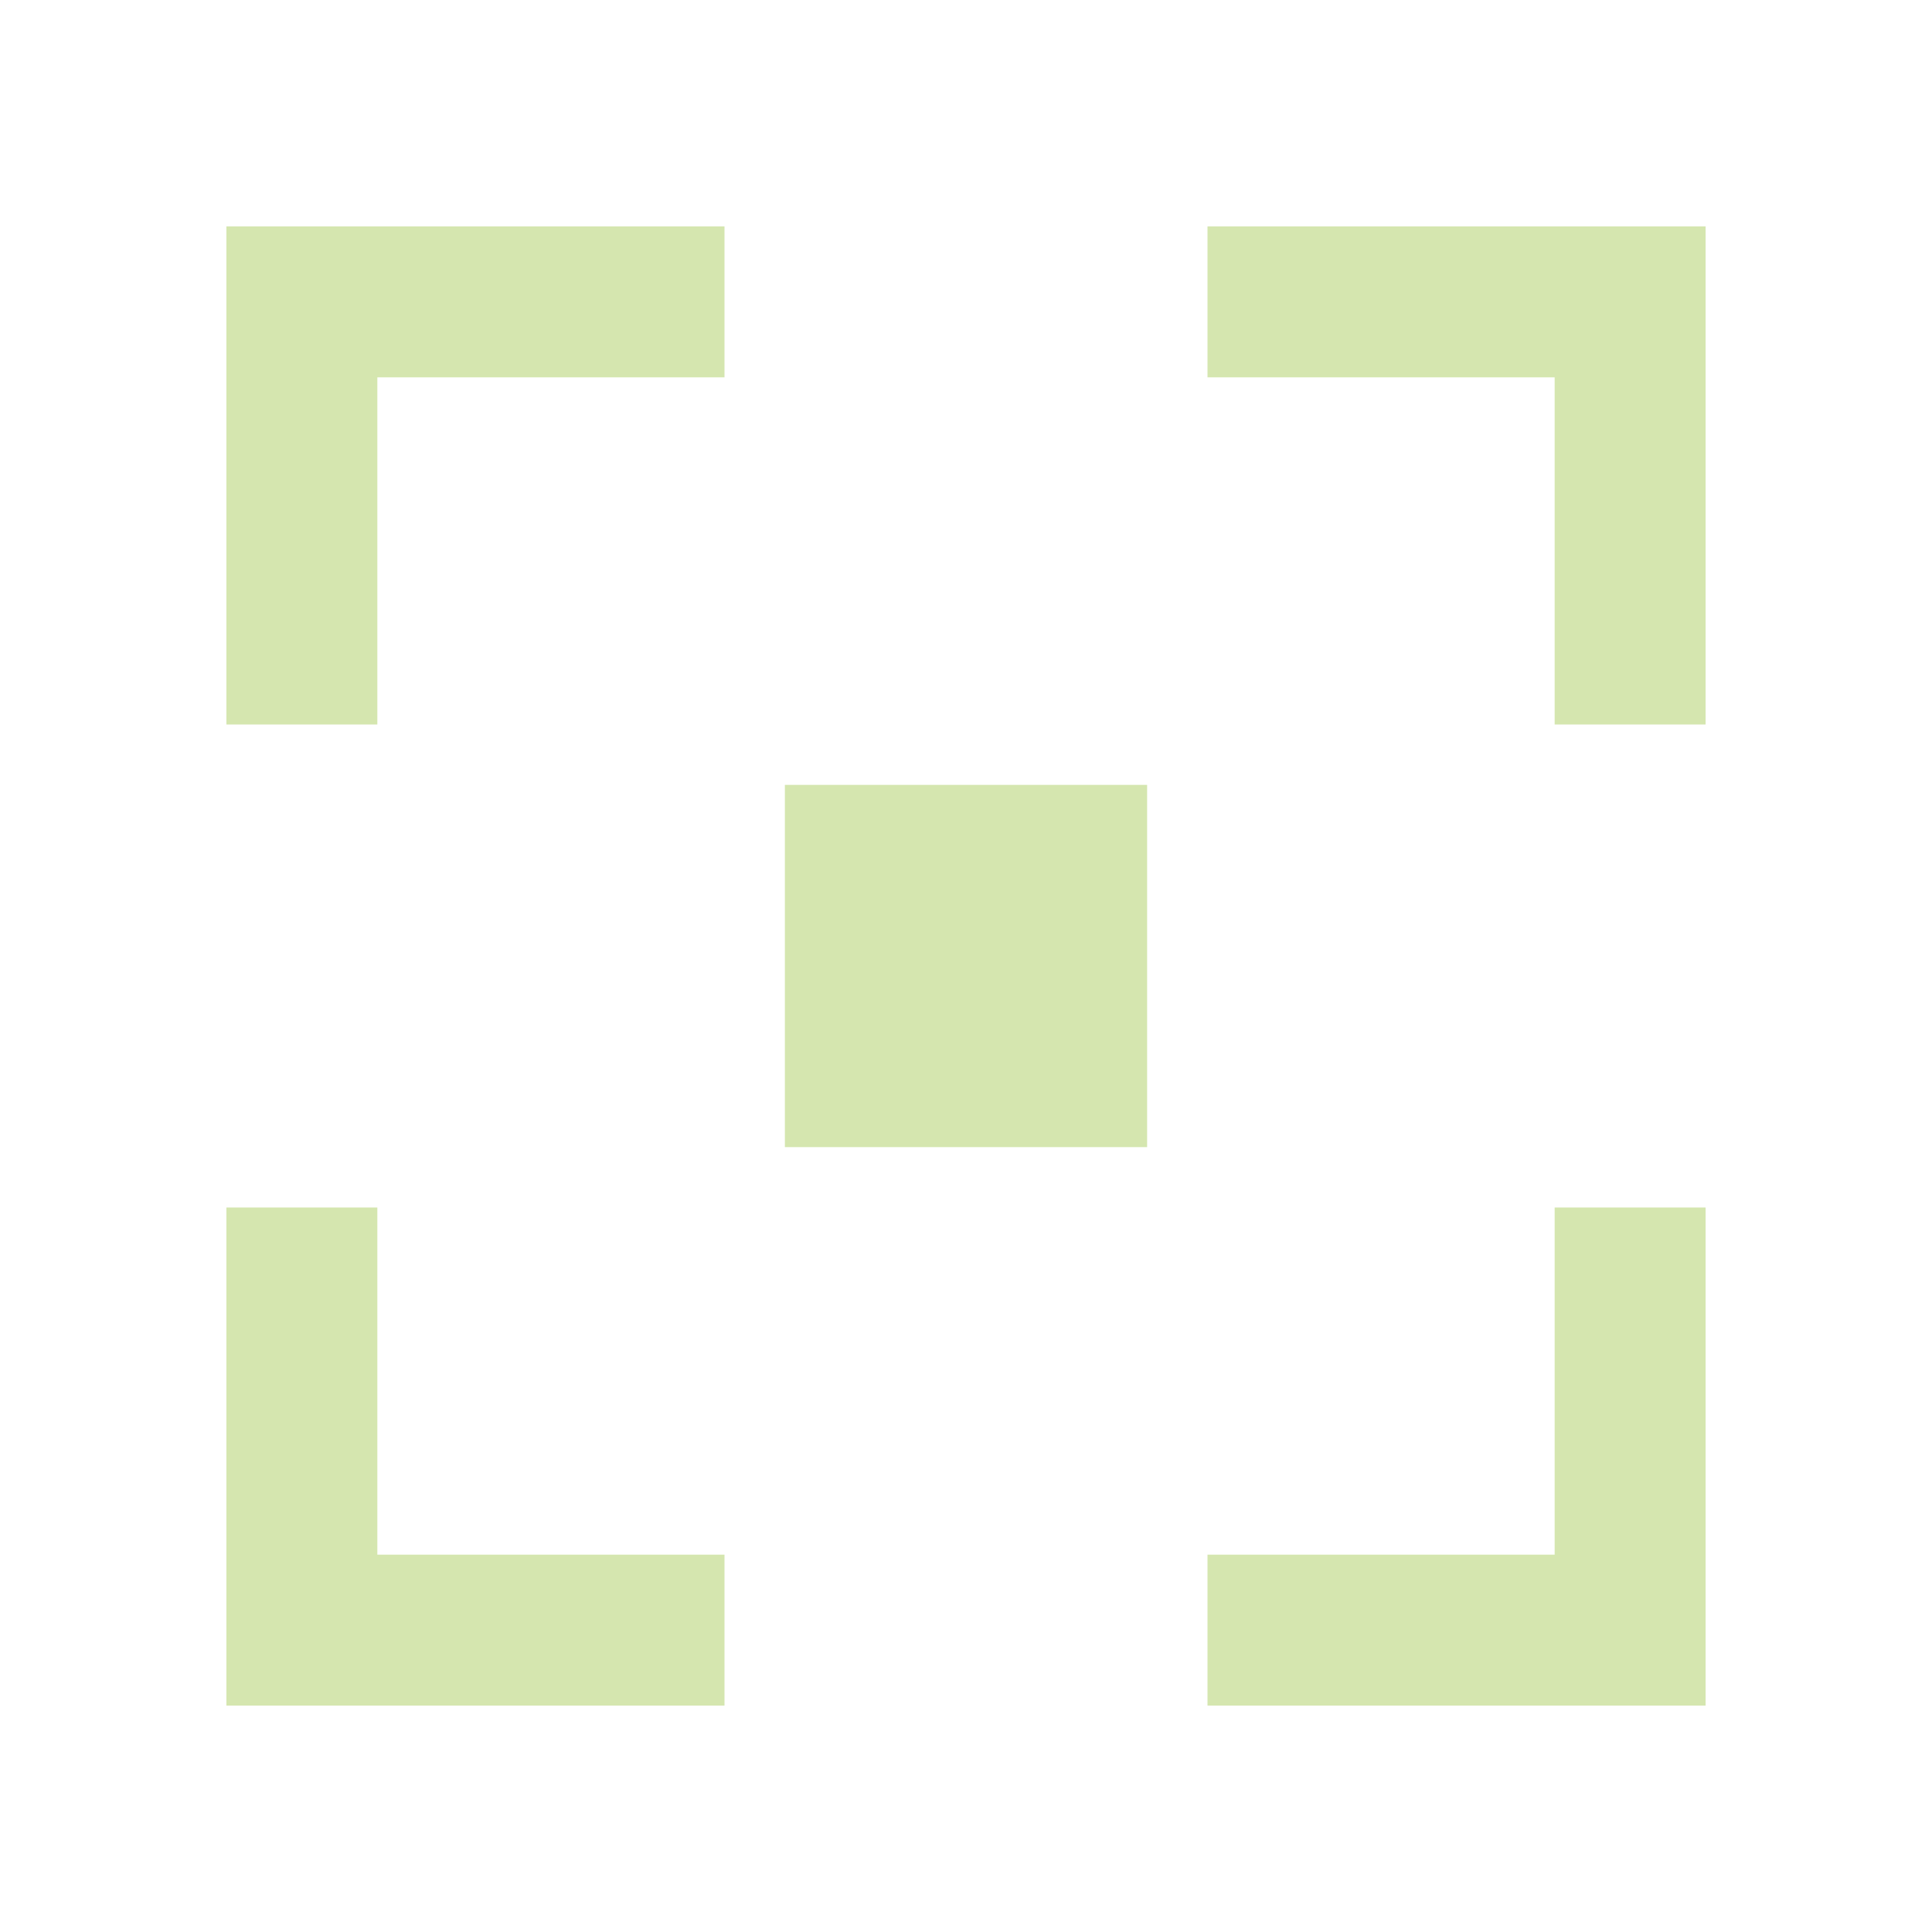
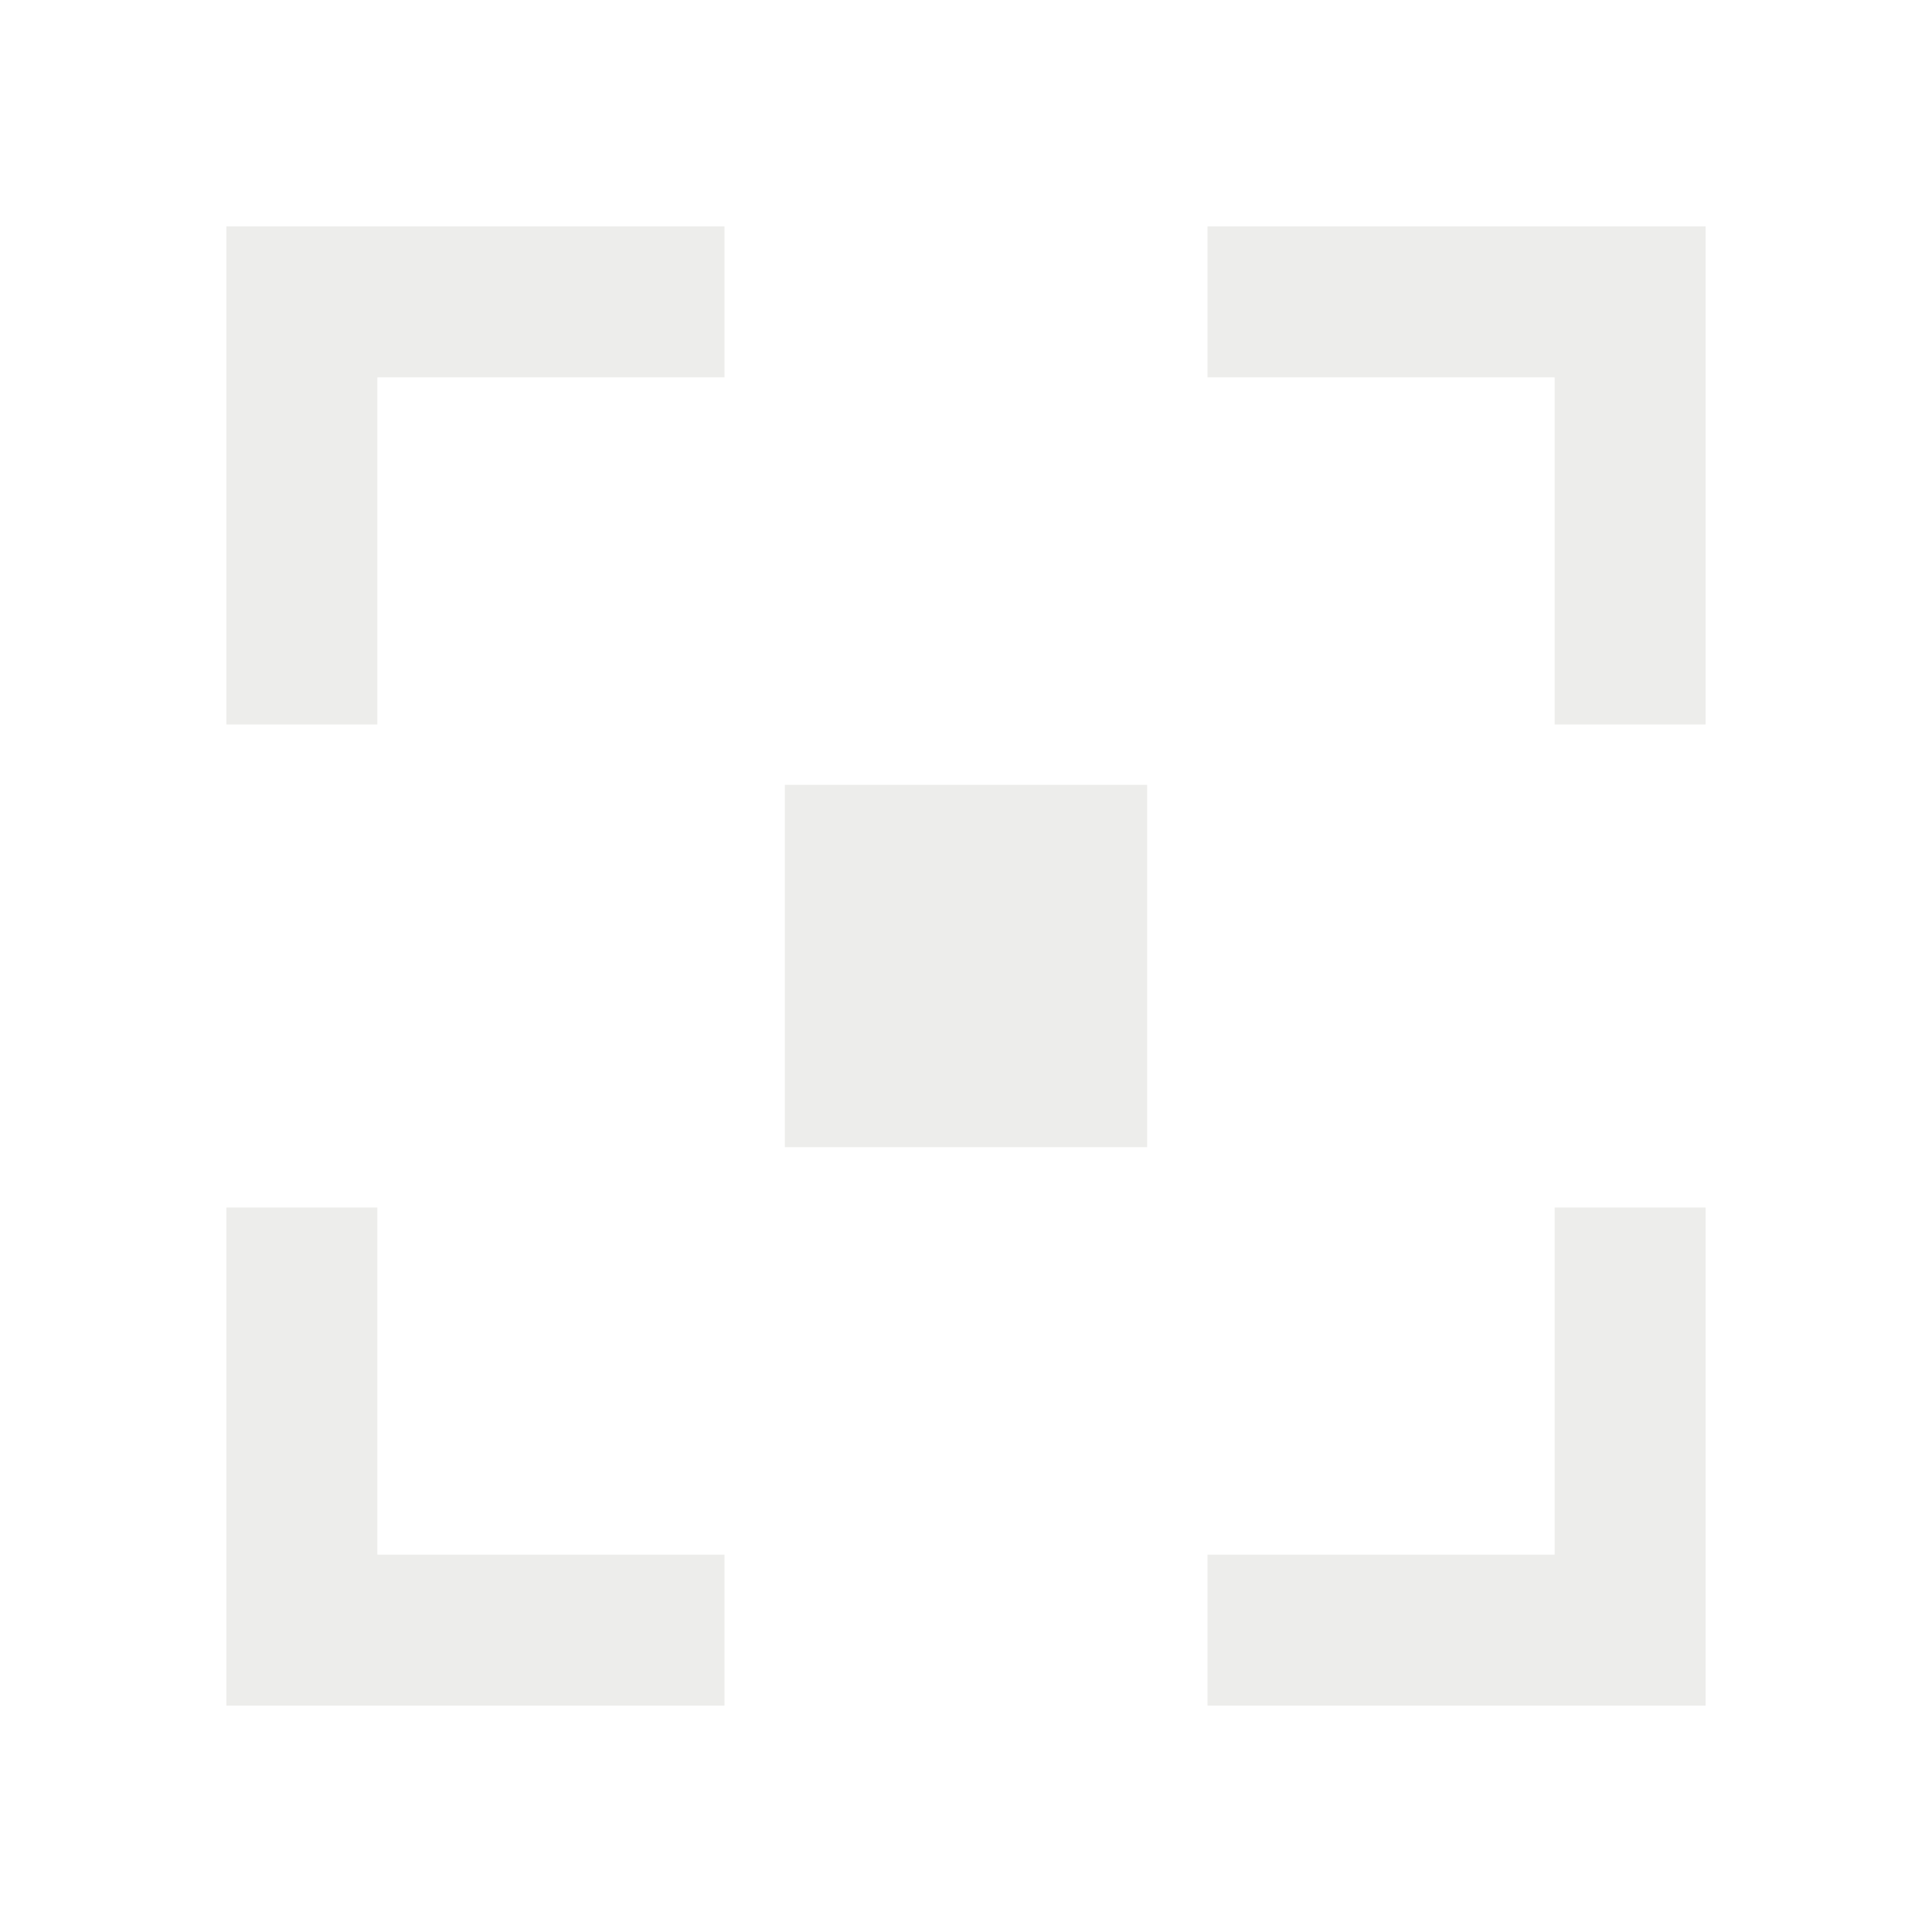
<svg xmlns="http://www.w3.org/2000/svg" width="64" height="64" viewBox="0 0 64 64" fill="none" role="img" aria-label="Enclos Home base icon">
-   <path d="M24 10H10v14m30-14h14v14M10 40v14h14m30-14v14H40" stroke="#d5e6af" stroke-width="5" />
-   <rect x="26" y="26" width="12" height="12" fill="#d5e6af" />
+   <path d="M24 10H10v14m30-14h14v14M10 40v14h14m30-14v14H40" stroke="#ededeb" stroke-width="5" />
+   <rect x="26" y="26" width="12" height="12" fill="#ededeb" />
</svg>
